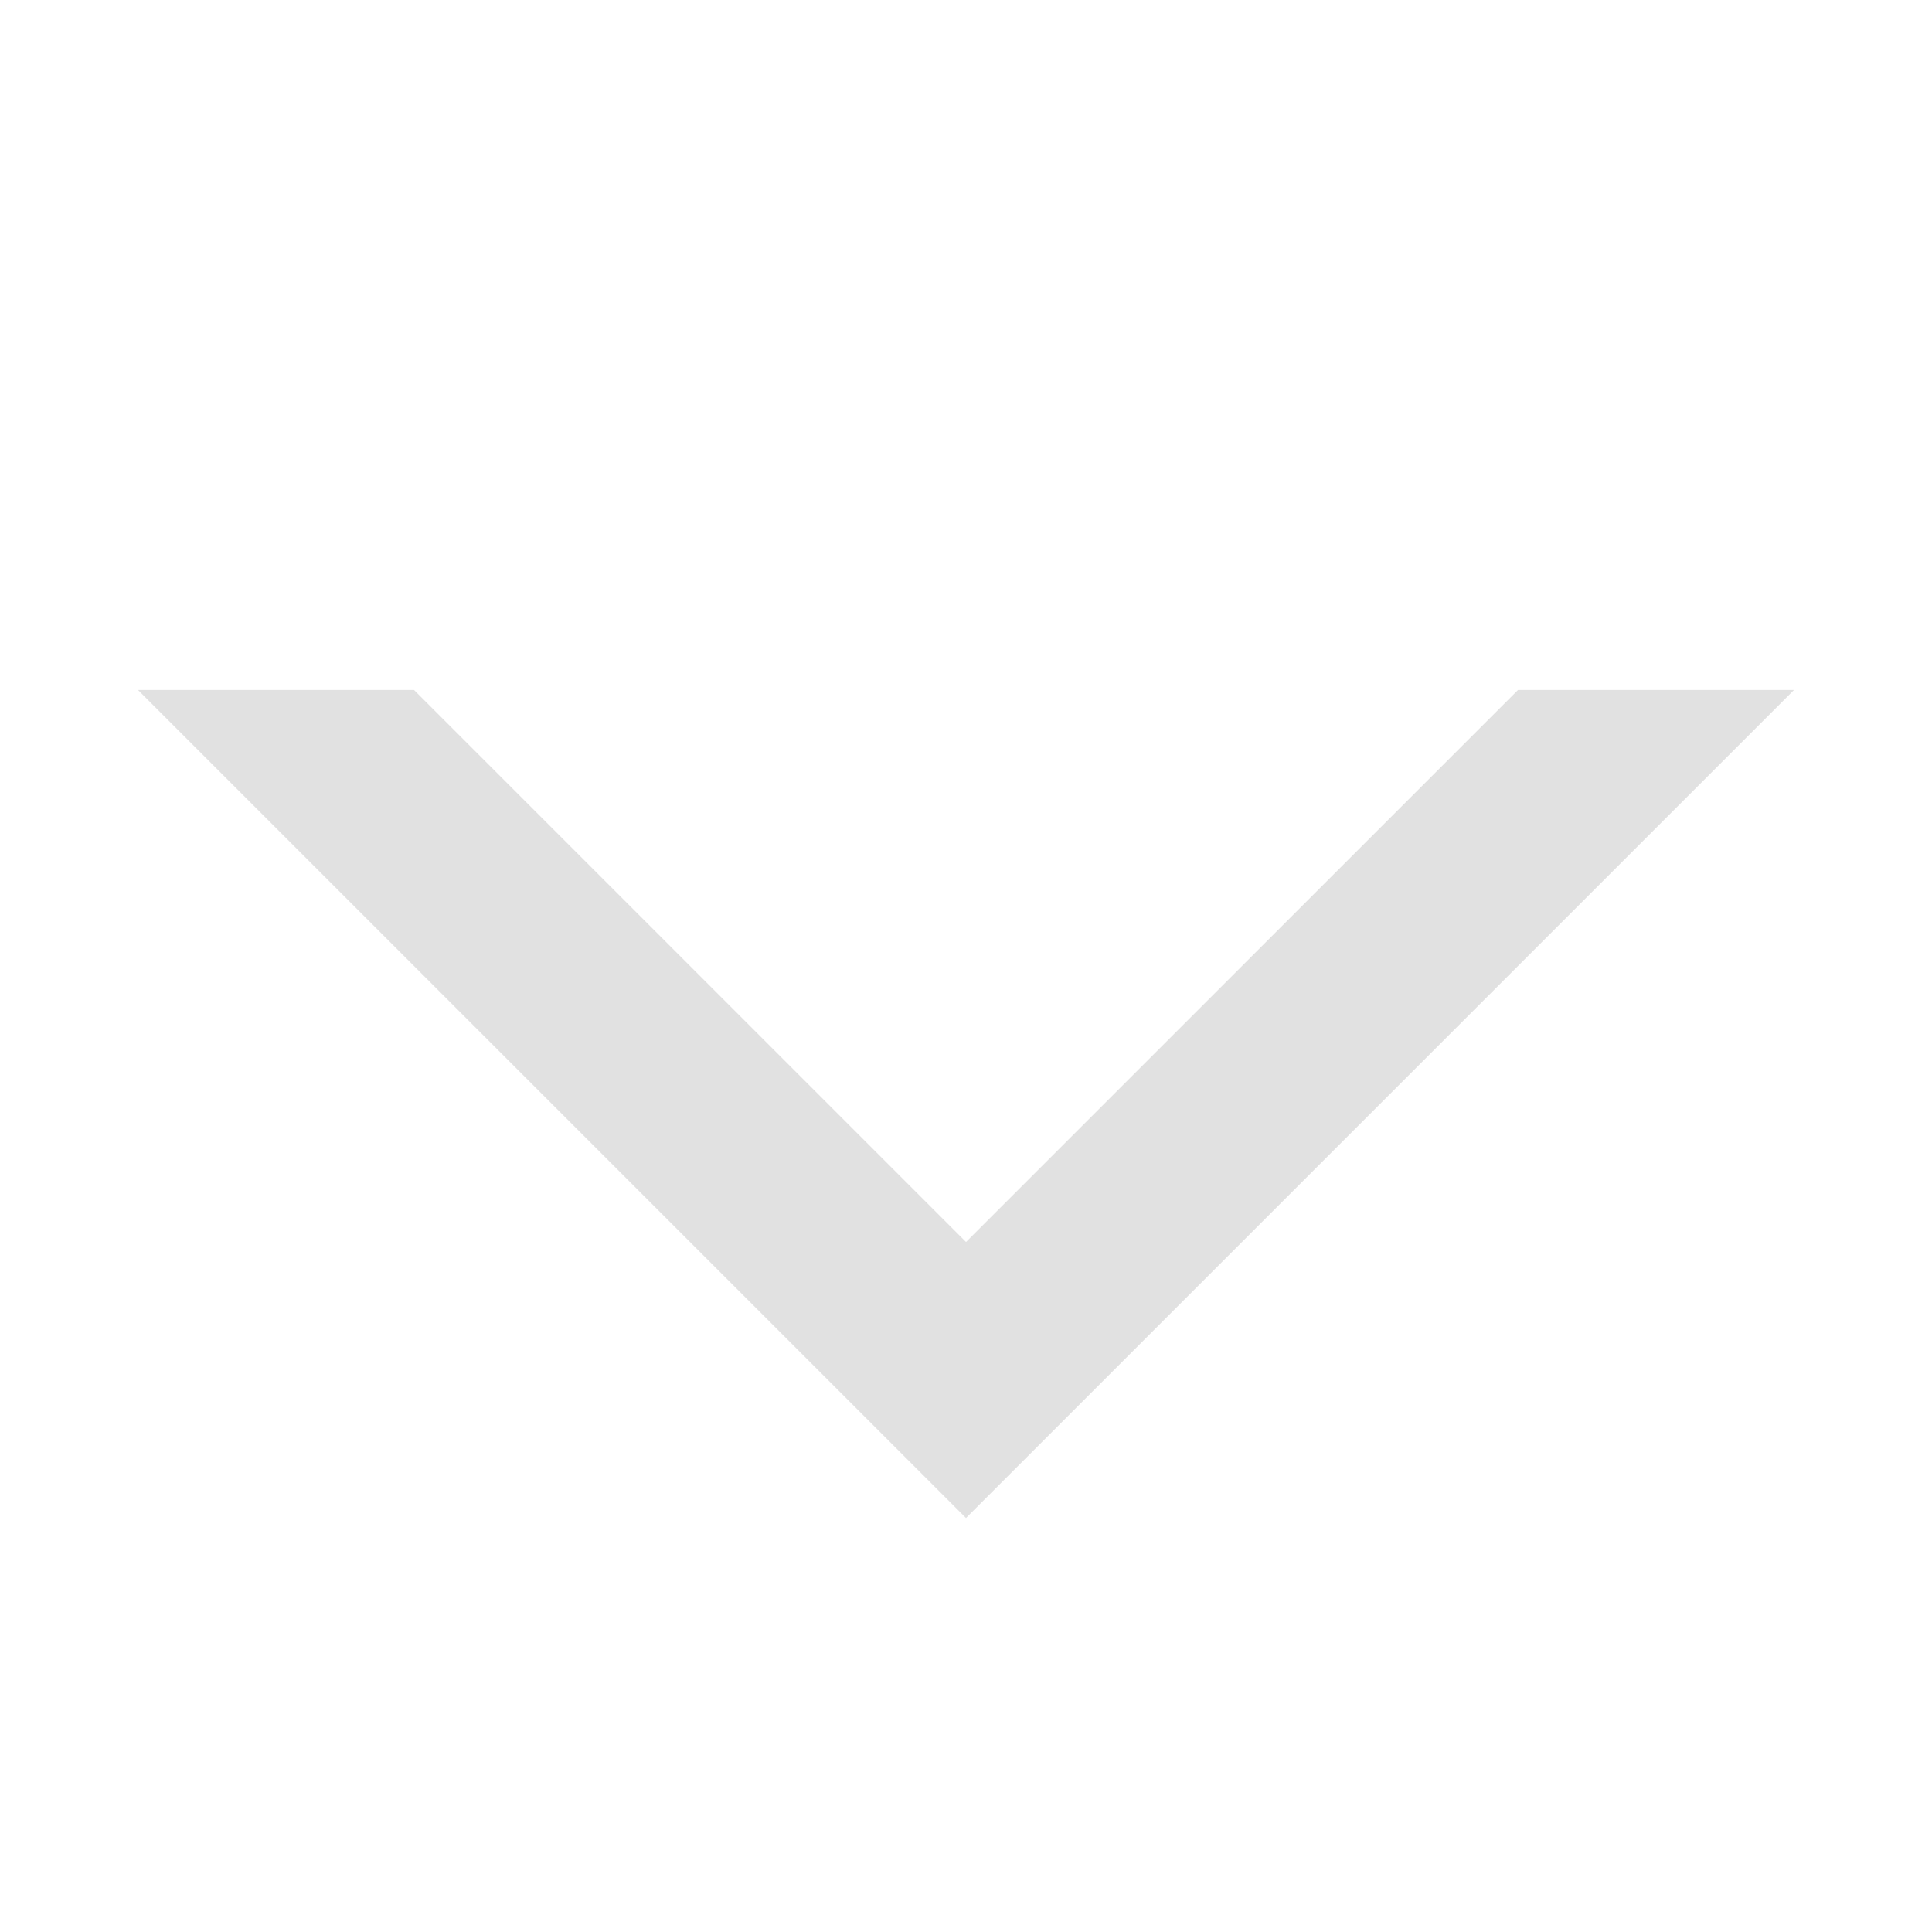
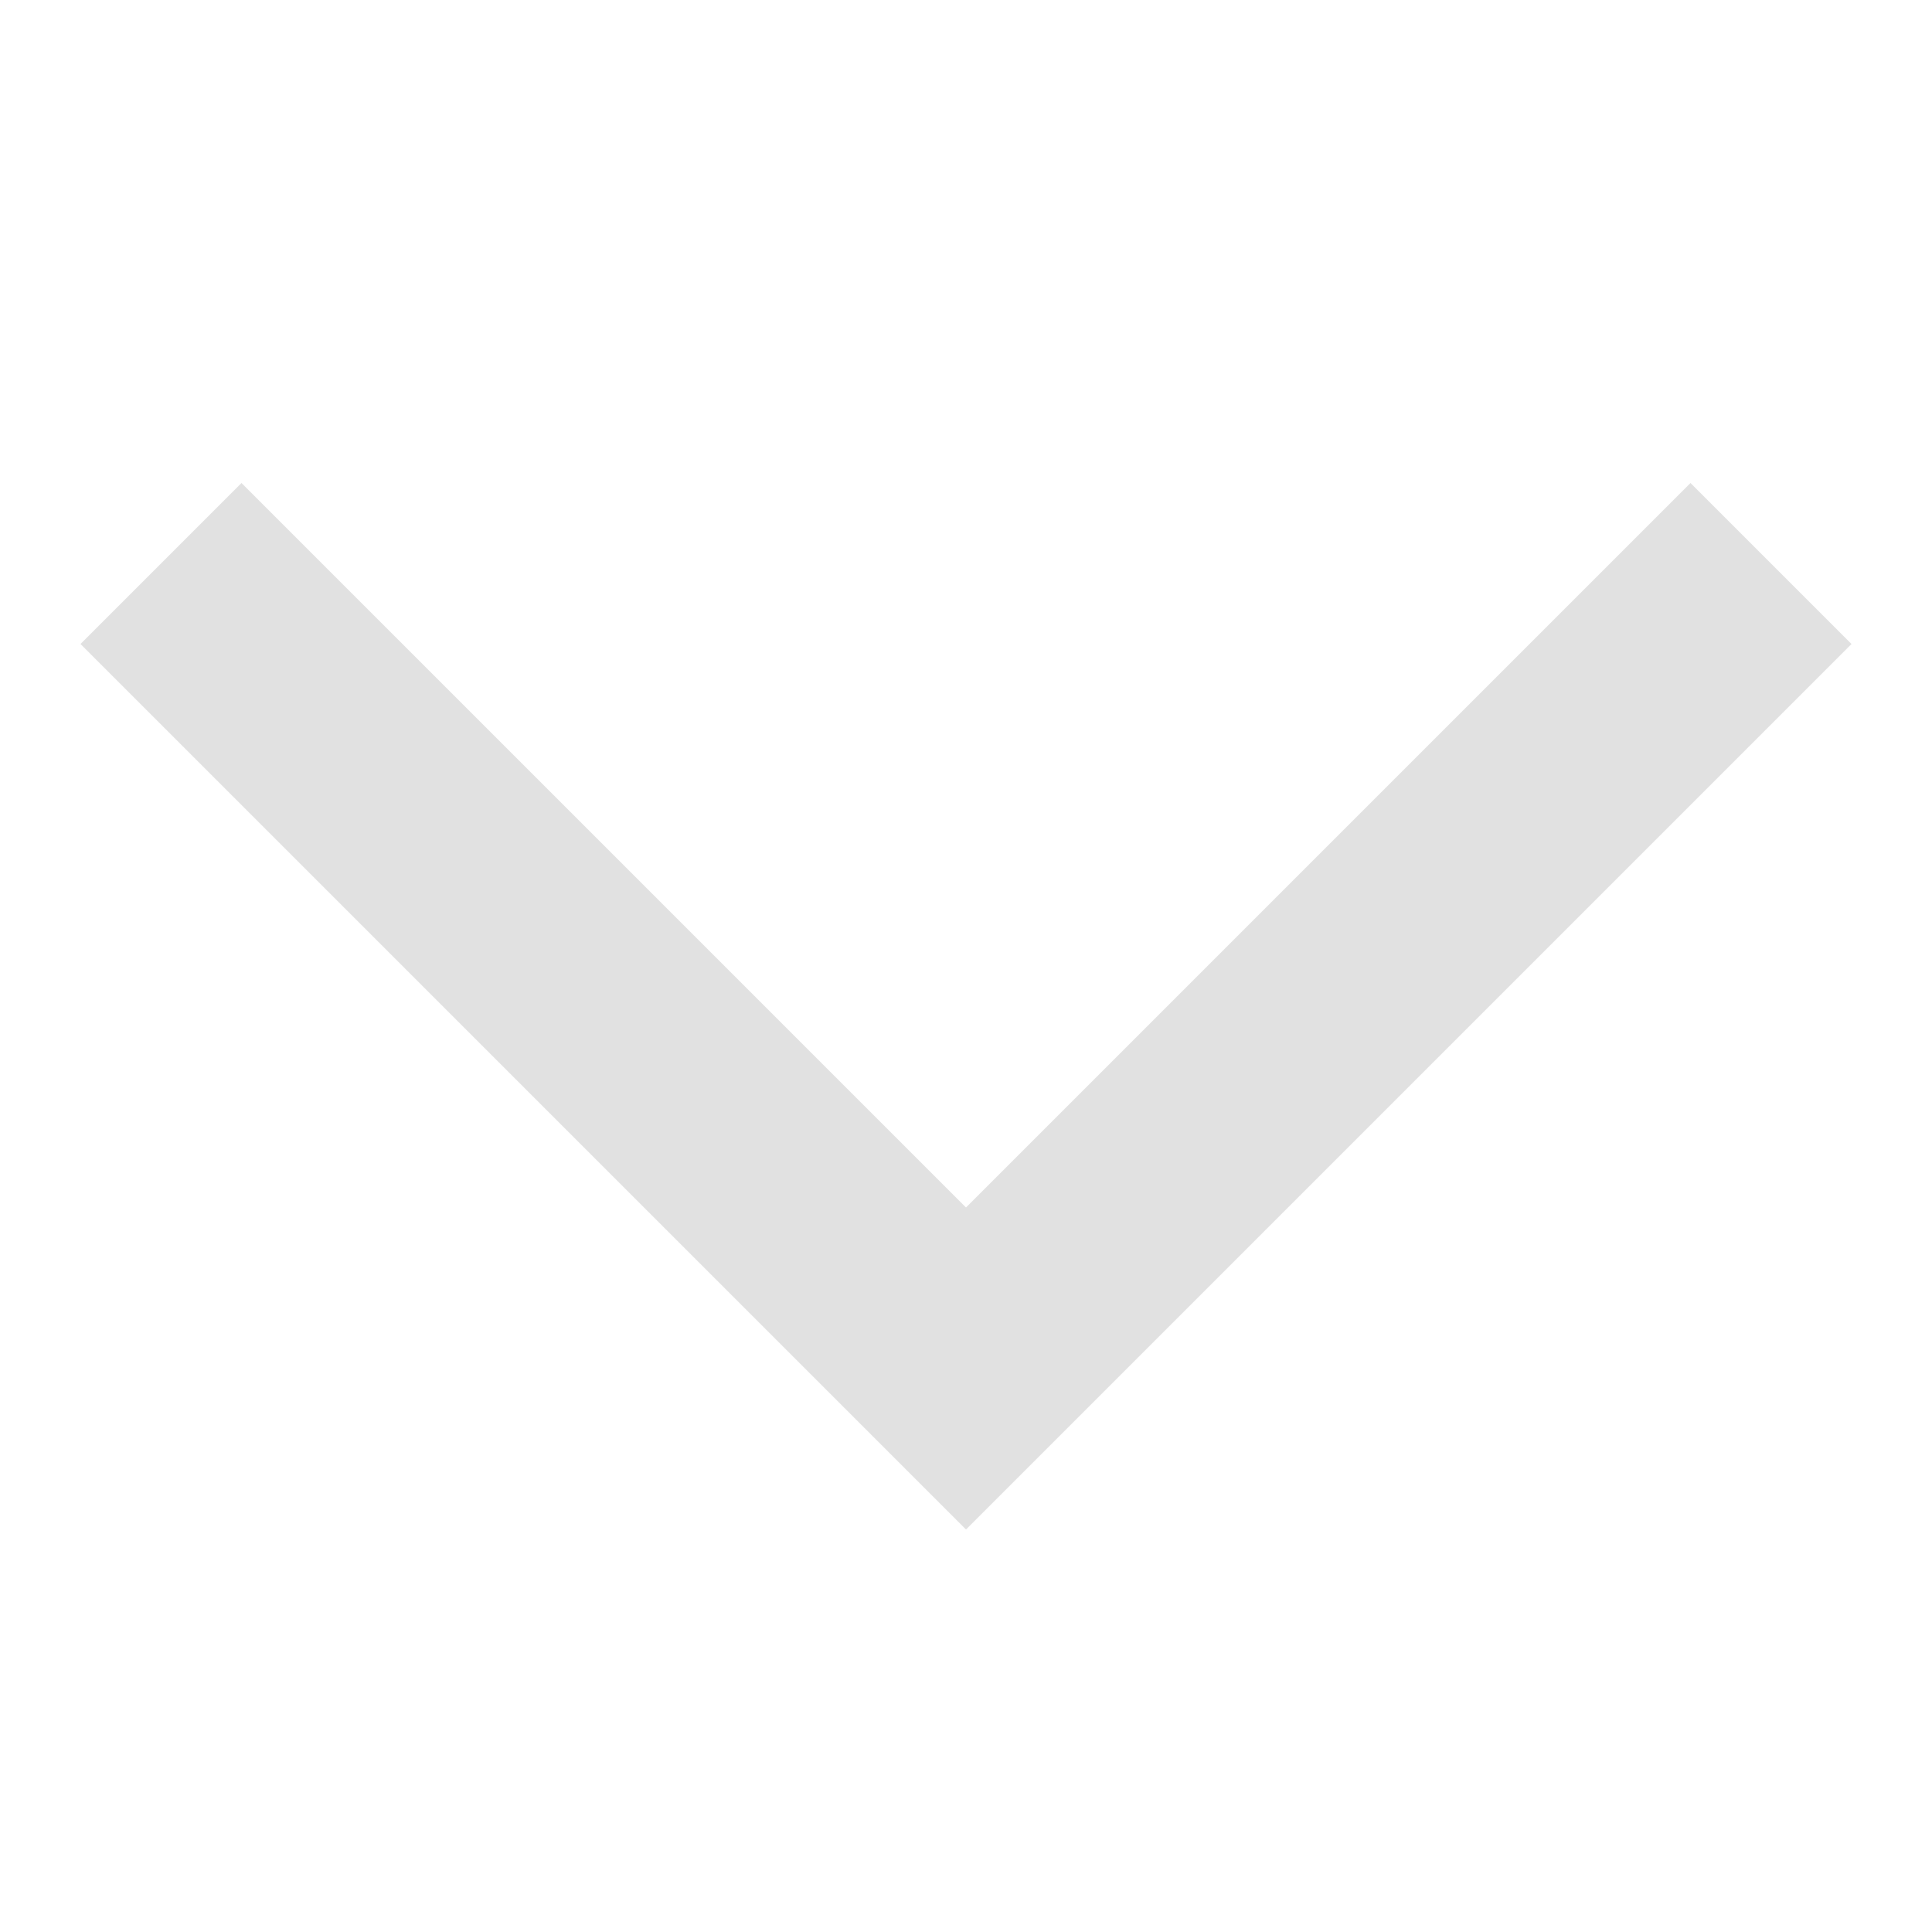
- <svg xmlns="http://www.w3.org/2000/svg" width="14" version="1.0" height="14" id="svg1406">
+ <svg xmlns="http://www.w3.org/2000/svg" width="12" version="1.0" height="12" id="svg1406">
  <defs id="defs312" />
-   <g transform="translate(-12,-15)" id="arrow-down-normal">
-     <rect y="15" x="12" height="14" width="14" id="rect3887" style="color:#000000;display:inline;overflow:visible;visibility:visible;fill:#ff00ff;fill-opacity:0;fill-rule:nonzero;stroke:none;stroke-width:0.609;marker:none;enable-background:accumulate" />
-     <path id="path3889" d="m 19,26 6,-6 h -2 l -4,4 -4,-4 h -2 z" style="fill:#e0e0e0;fill-opacity:0.95;stroke:none" />
+   <g transform="translate(-13,-16)" id="arrow-down-normal">
+     <rect y="16" x="13" height="12" width="12" id="rect4070" style="color:#000000;display:inline;overflow:visible;visibility:visible;fill:#ff00ff;fill-opacity:0;fill-rule:nonzero;stroke:none;stroke-width:0.522;marker:none;enable-background:accumulate" />
+     <path id="path4072" d="m 19,25.5 5.5,-5.5 -1,-1 -4.5,4.5 -4.5,-4.5 -1,1 z" style="fill:#e0e0e0;fill-opacity:0.95;stroke:none" />
  </g>
</svg>
